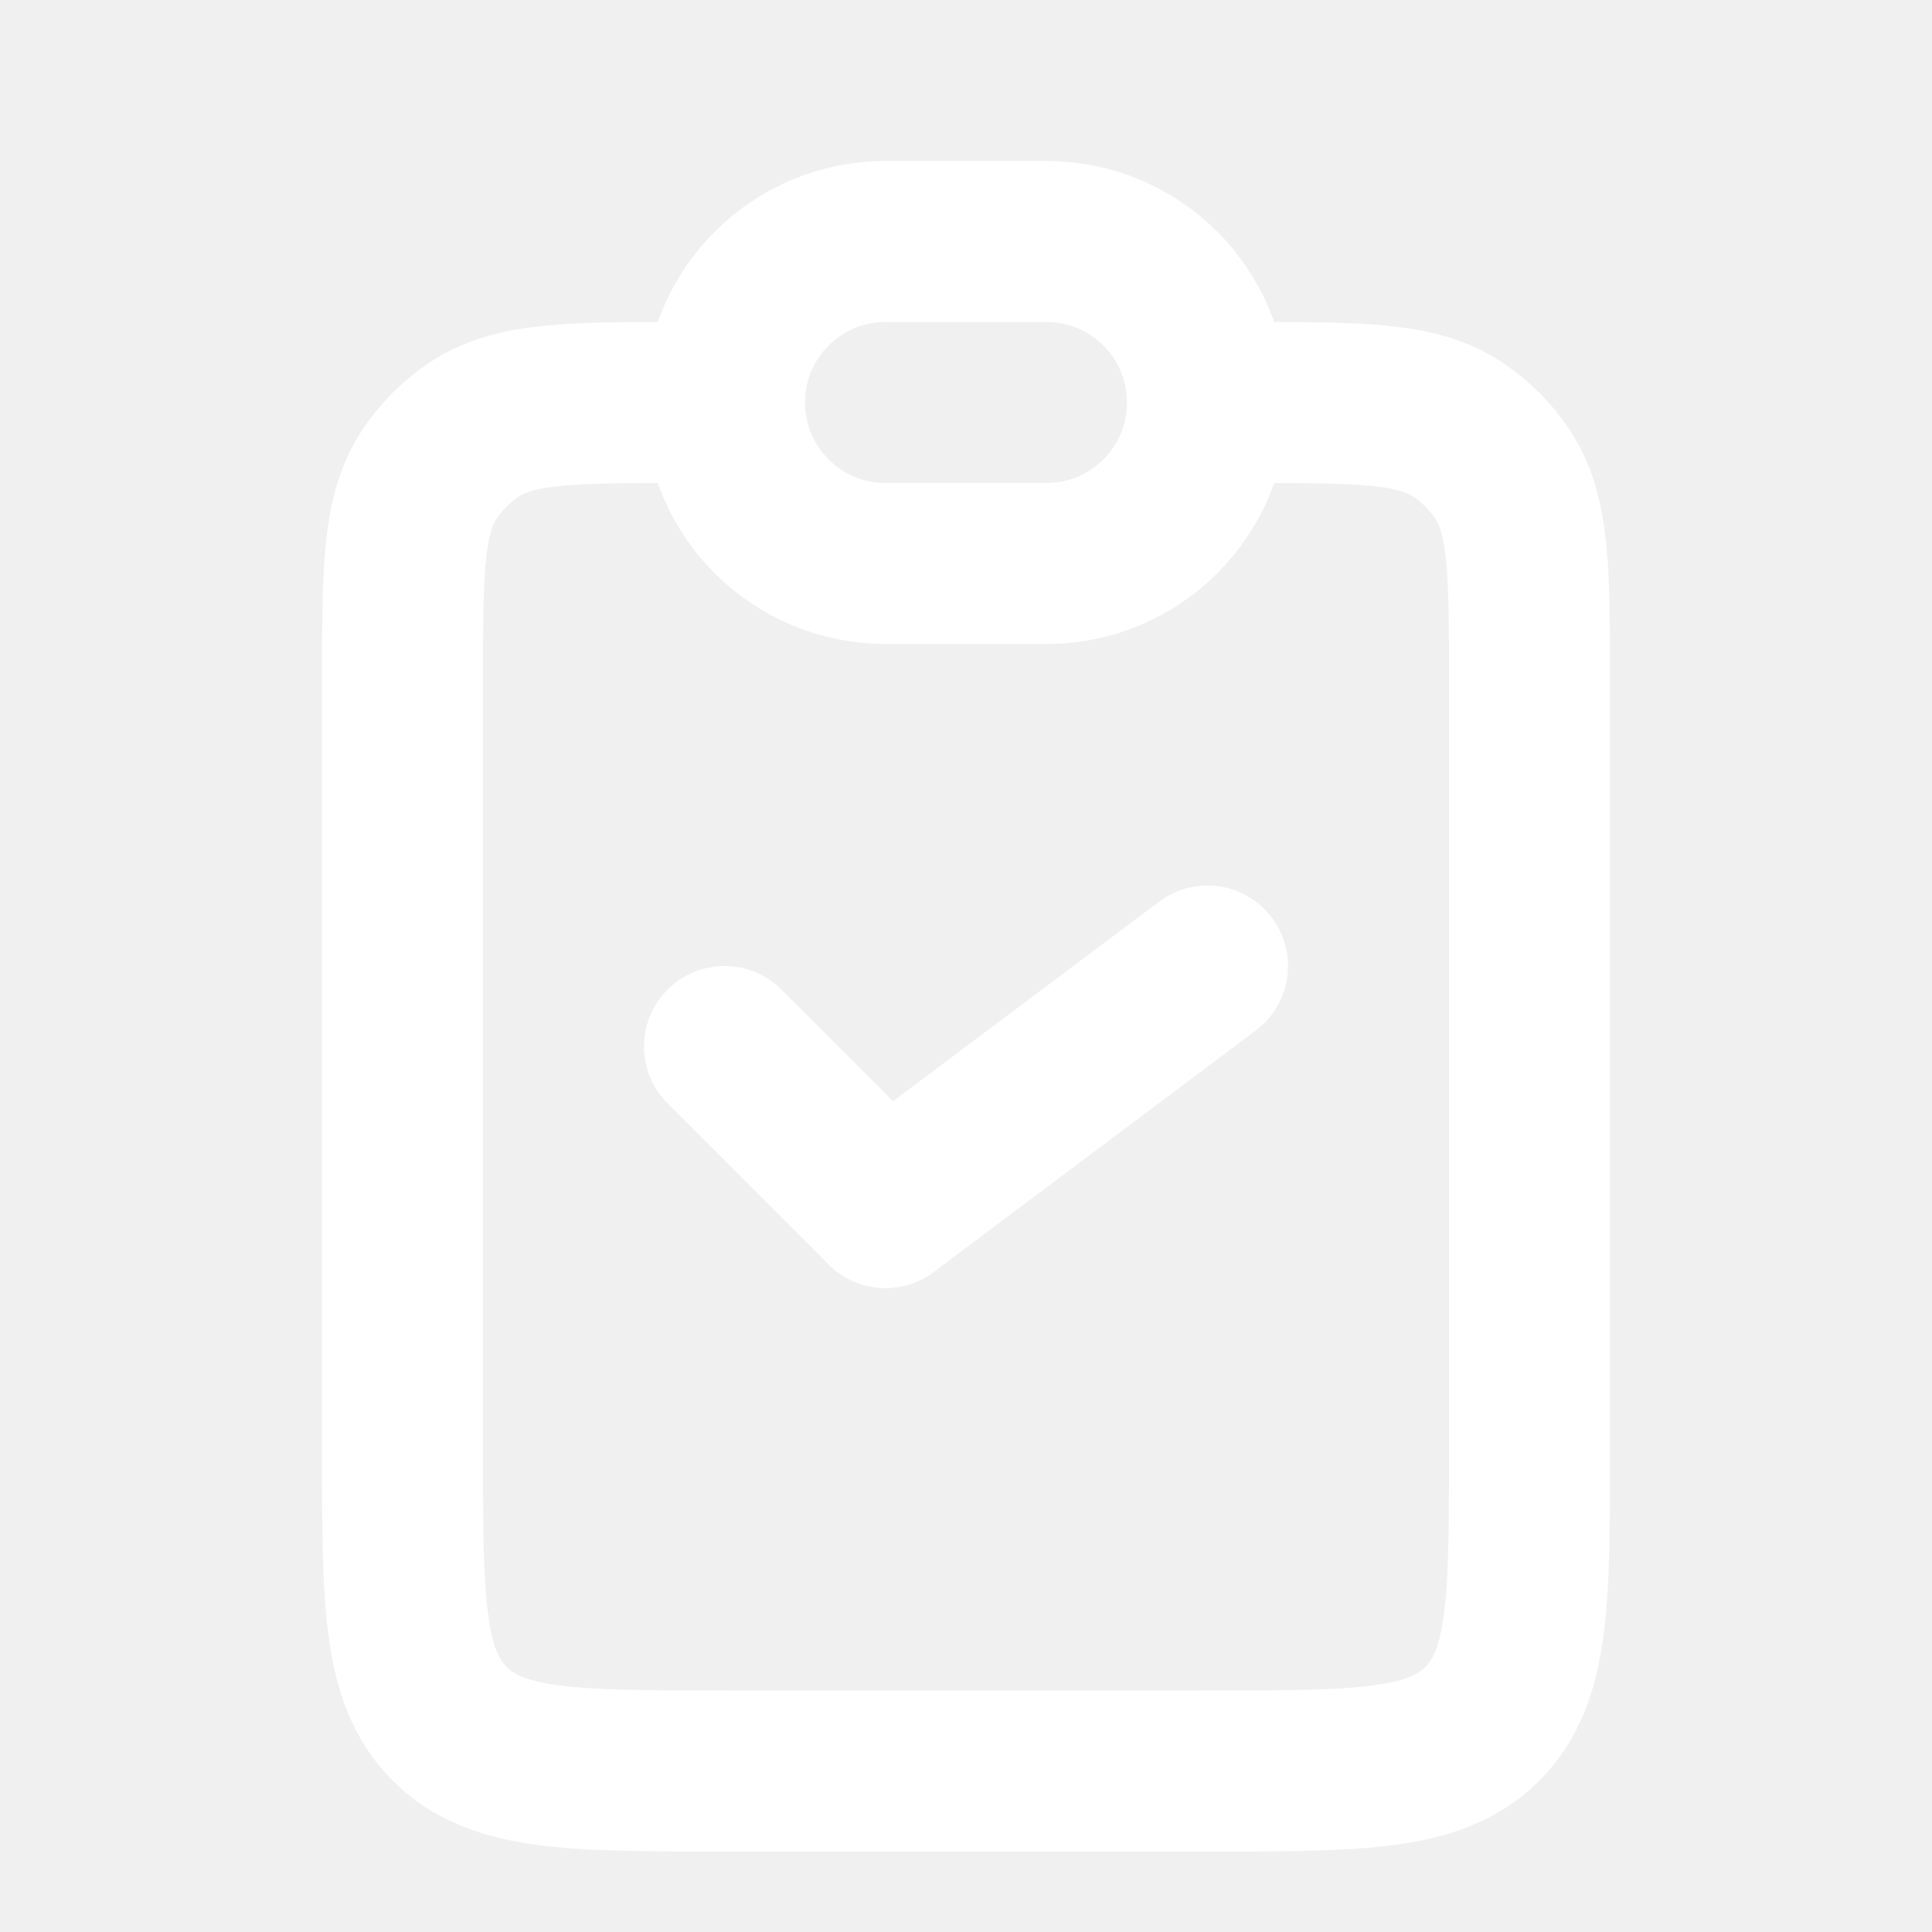
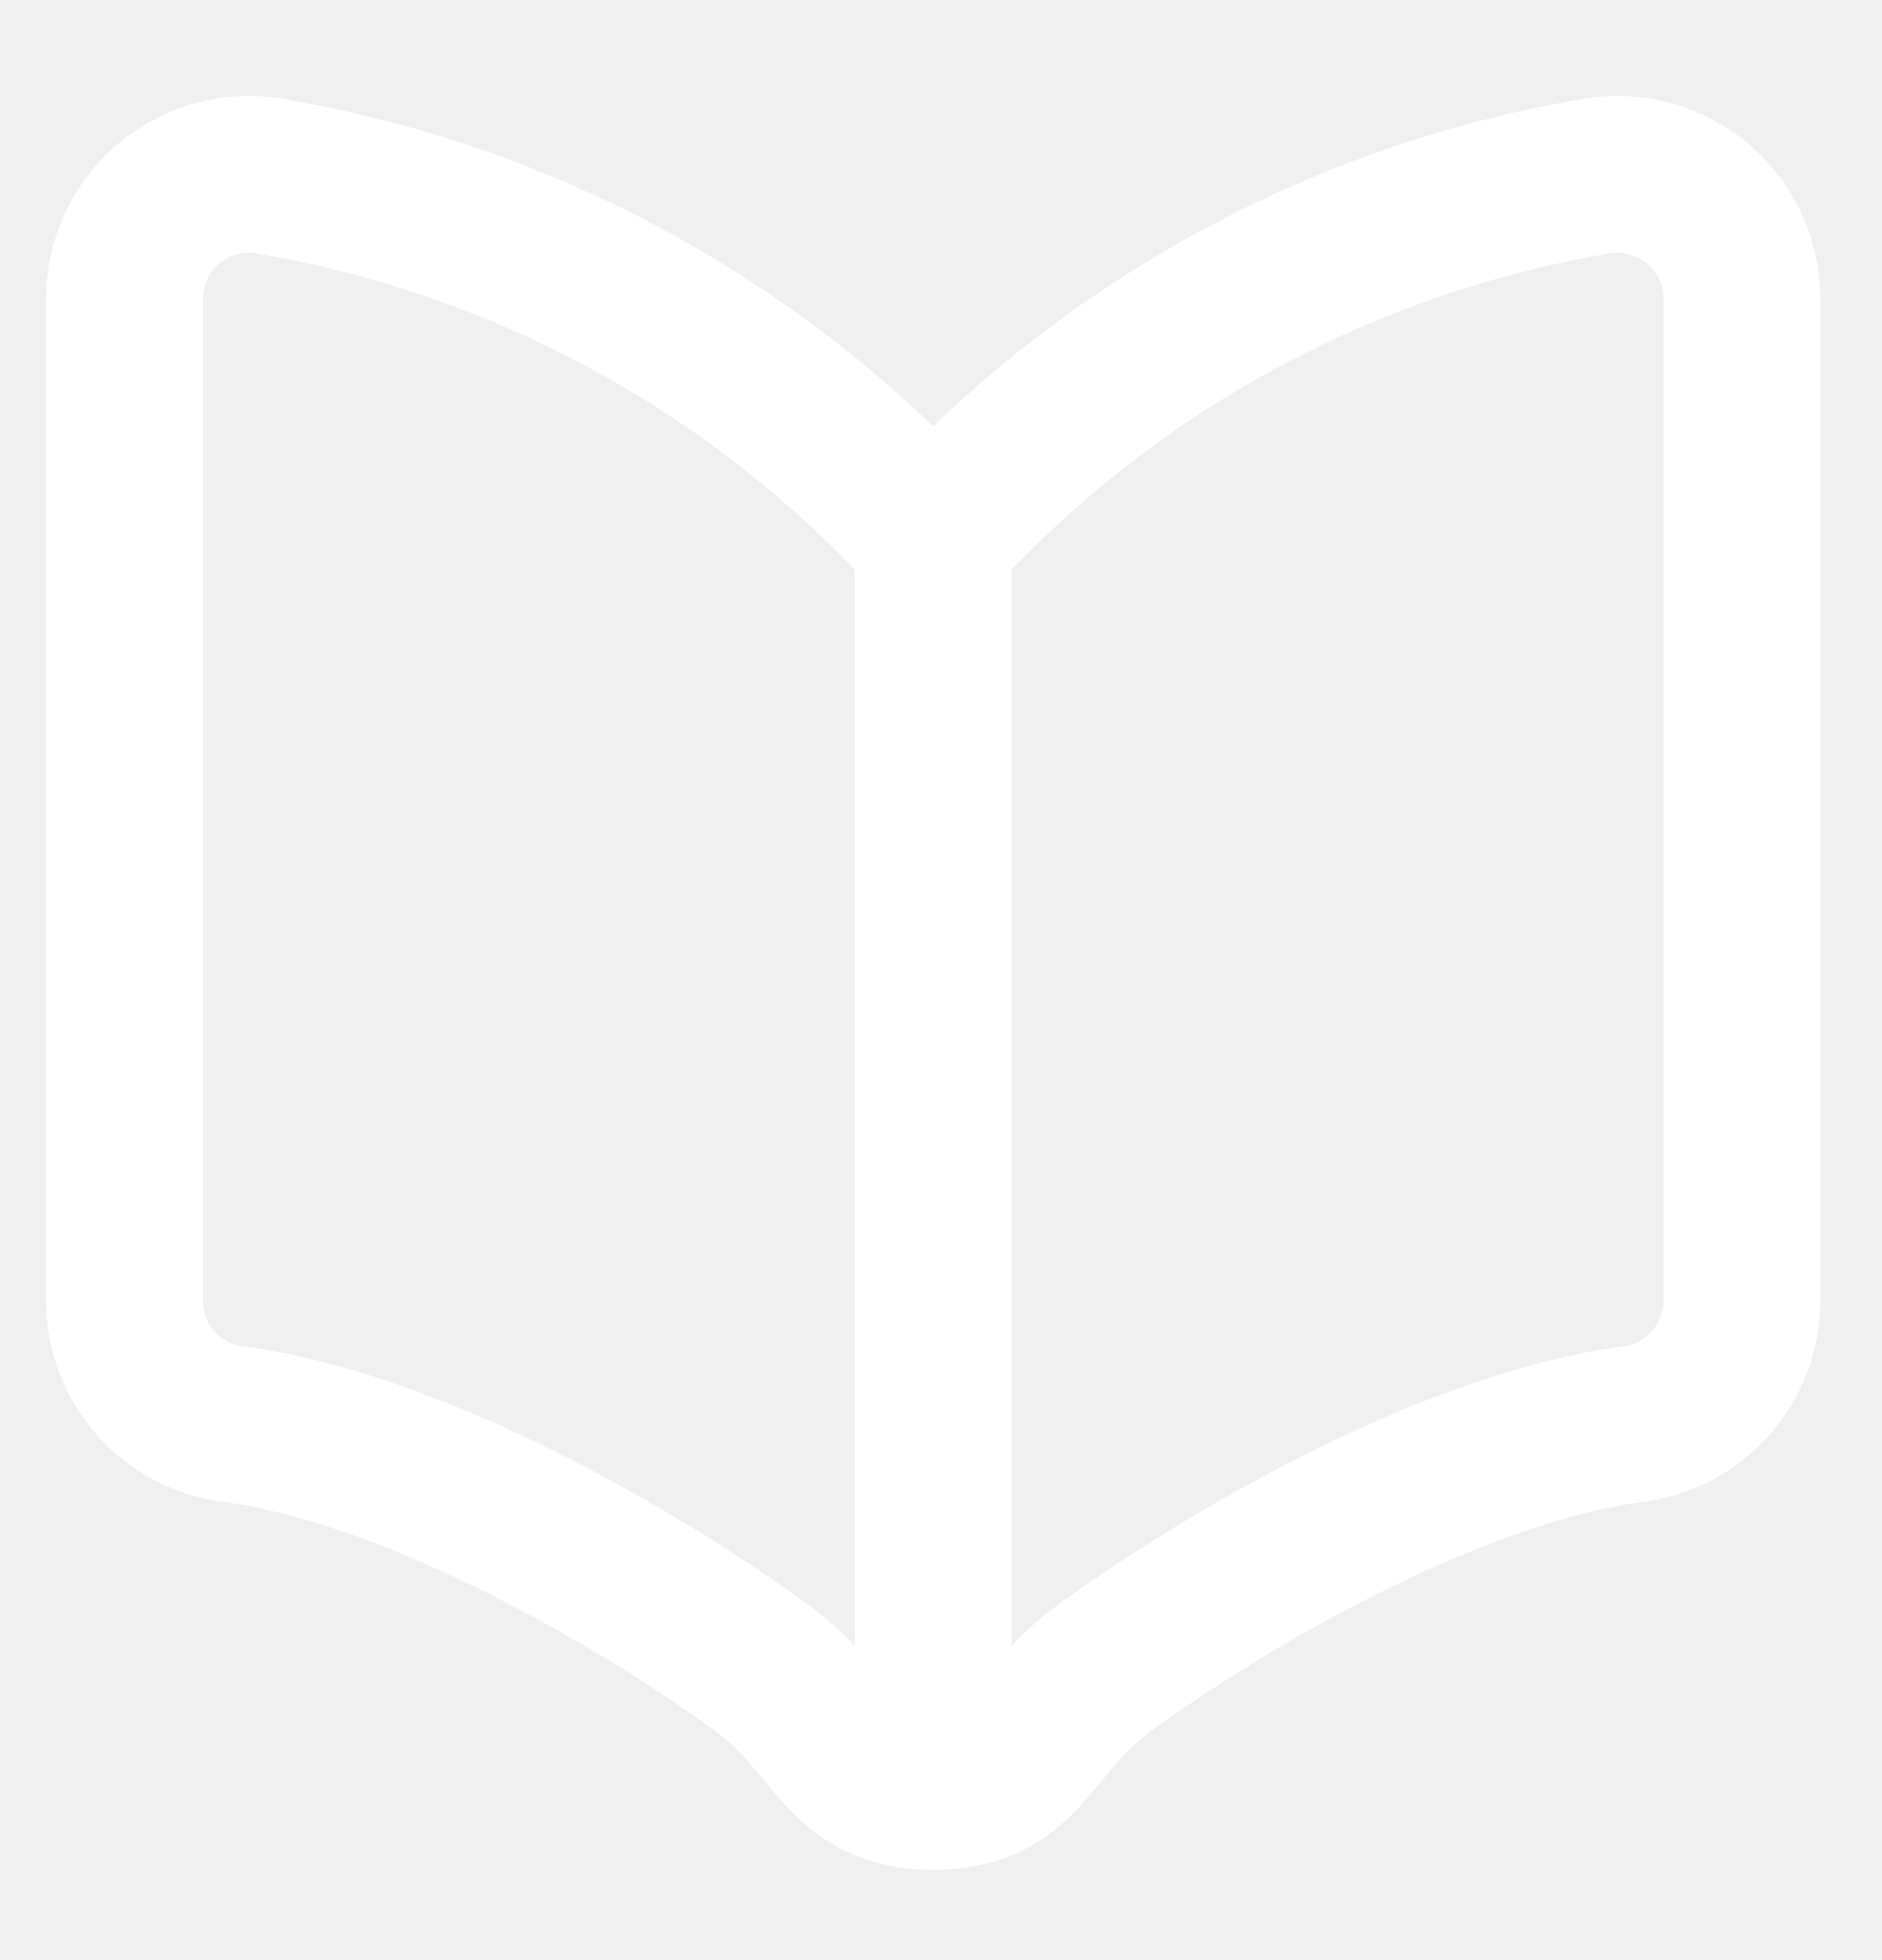
- <svg xmlns="http://www.w3.org/2000/svg" width="24" height="24" viewBox="0 0 24 24" fill="none">
-   <path d="M15.5 5C16.904 5 17.607 5 18.111 5.337C18.329 5.483 18.517 5.67 18.663 5.889C19 6.393 19 7.096 19 8.5V18C19 19.886 19 20.828 18.414 21.414C17.828 22 16.886 22 15 22H9C7.114 22 6.172 22 5.586 21.414C5 20.828 5 19.886 5 18V8.5C5 7.096 5 6.393 5.337 5.889C5.483 5.67 5.67 5.483 5.889 5.337C6.393 5 7.096 5 8.5 5" stroke="#ffffff" stroke-width="2" />
-   <path d="M9 5C9 3.895 9.895 3 11 3H13C14.105 3 15 3.895 15 5C15 6.105 14.105 7 13 7H11C9.895 7 9 6.105 9 5Z" stroke="#ffffff" stroke-width="2" />
-   <path d="M11 15L15 12" stroke="#ffffff" stroke-width="2" stroke-linecap="round" />
-   <path d="M11 15L9 13" stroke="#ffffff" stroke-width="2" stroke-linecap="round" />
+ <svg xmlns="http://www.w3.org/2000/svg" width="24" height="25" viewBox="0 0 24 25" fill="none">
+   <path d="M11.9 22.849C10.715 22.849 10.704 21.986 9.683 21.25C7.906 19.97 5.175 18.463 3 18.168C2.61 18.125 2.25 17.939 1.989 17.646C1.728 17.353 1.585 16.974 1.588 16.582V3.81C1.588 3.581 1.637 3.354 1.733 3.146C1.829 2.938 1.969 2.753 2.143 2.604C2.314 2.458 2.514 2.35 2.73 2.287C2.946 2.224 3.174 2.208 3.396 2.239C6.671 2.783 9.668 4.415 11.9 6.872V22.849Z" stroke="white" stroke-width="2" stroke-linecap="round" stroke-linejoin="round" />
+   <path d="M11.9 22.849C13.086 22.849 13.096 21.986 14.117 21.25C15.895 19.97 18.626 18.463 20.801 18.168C21.191 18.125 21.551 17.939 21.811 17.646C22.072 17.353 22.215 16.974 22.213 16.582V3.81C22.213 3.581 22.163 3.354 22.067 3.146C21.971 2.938 21.832 2.753 21.658 2.604C21.486 2.458 21.286 2.35 21.07 2.287C20.854 2.224 20.627 2.208 20.404 2.239C17.129 2.783 14.133 4.415 11.9 6.872V22.849Z" fill="none" stroke="white" stroke-width="2" stroke-linecap="round" stroke-linejoin="round" />
</svg>
